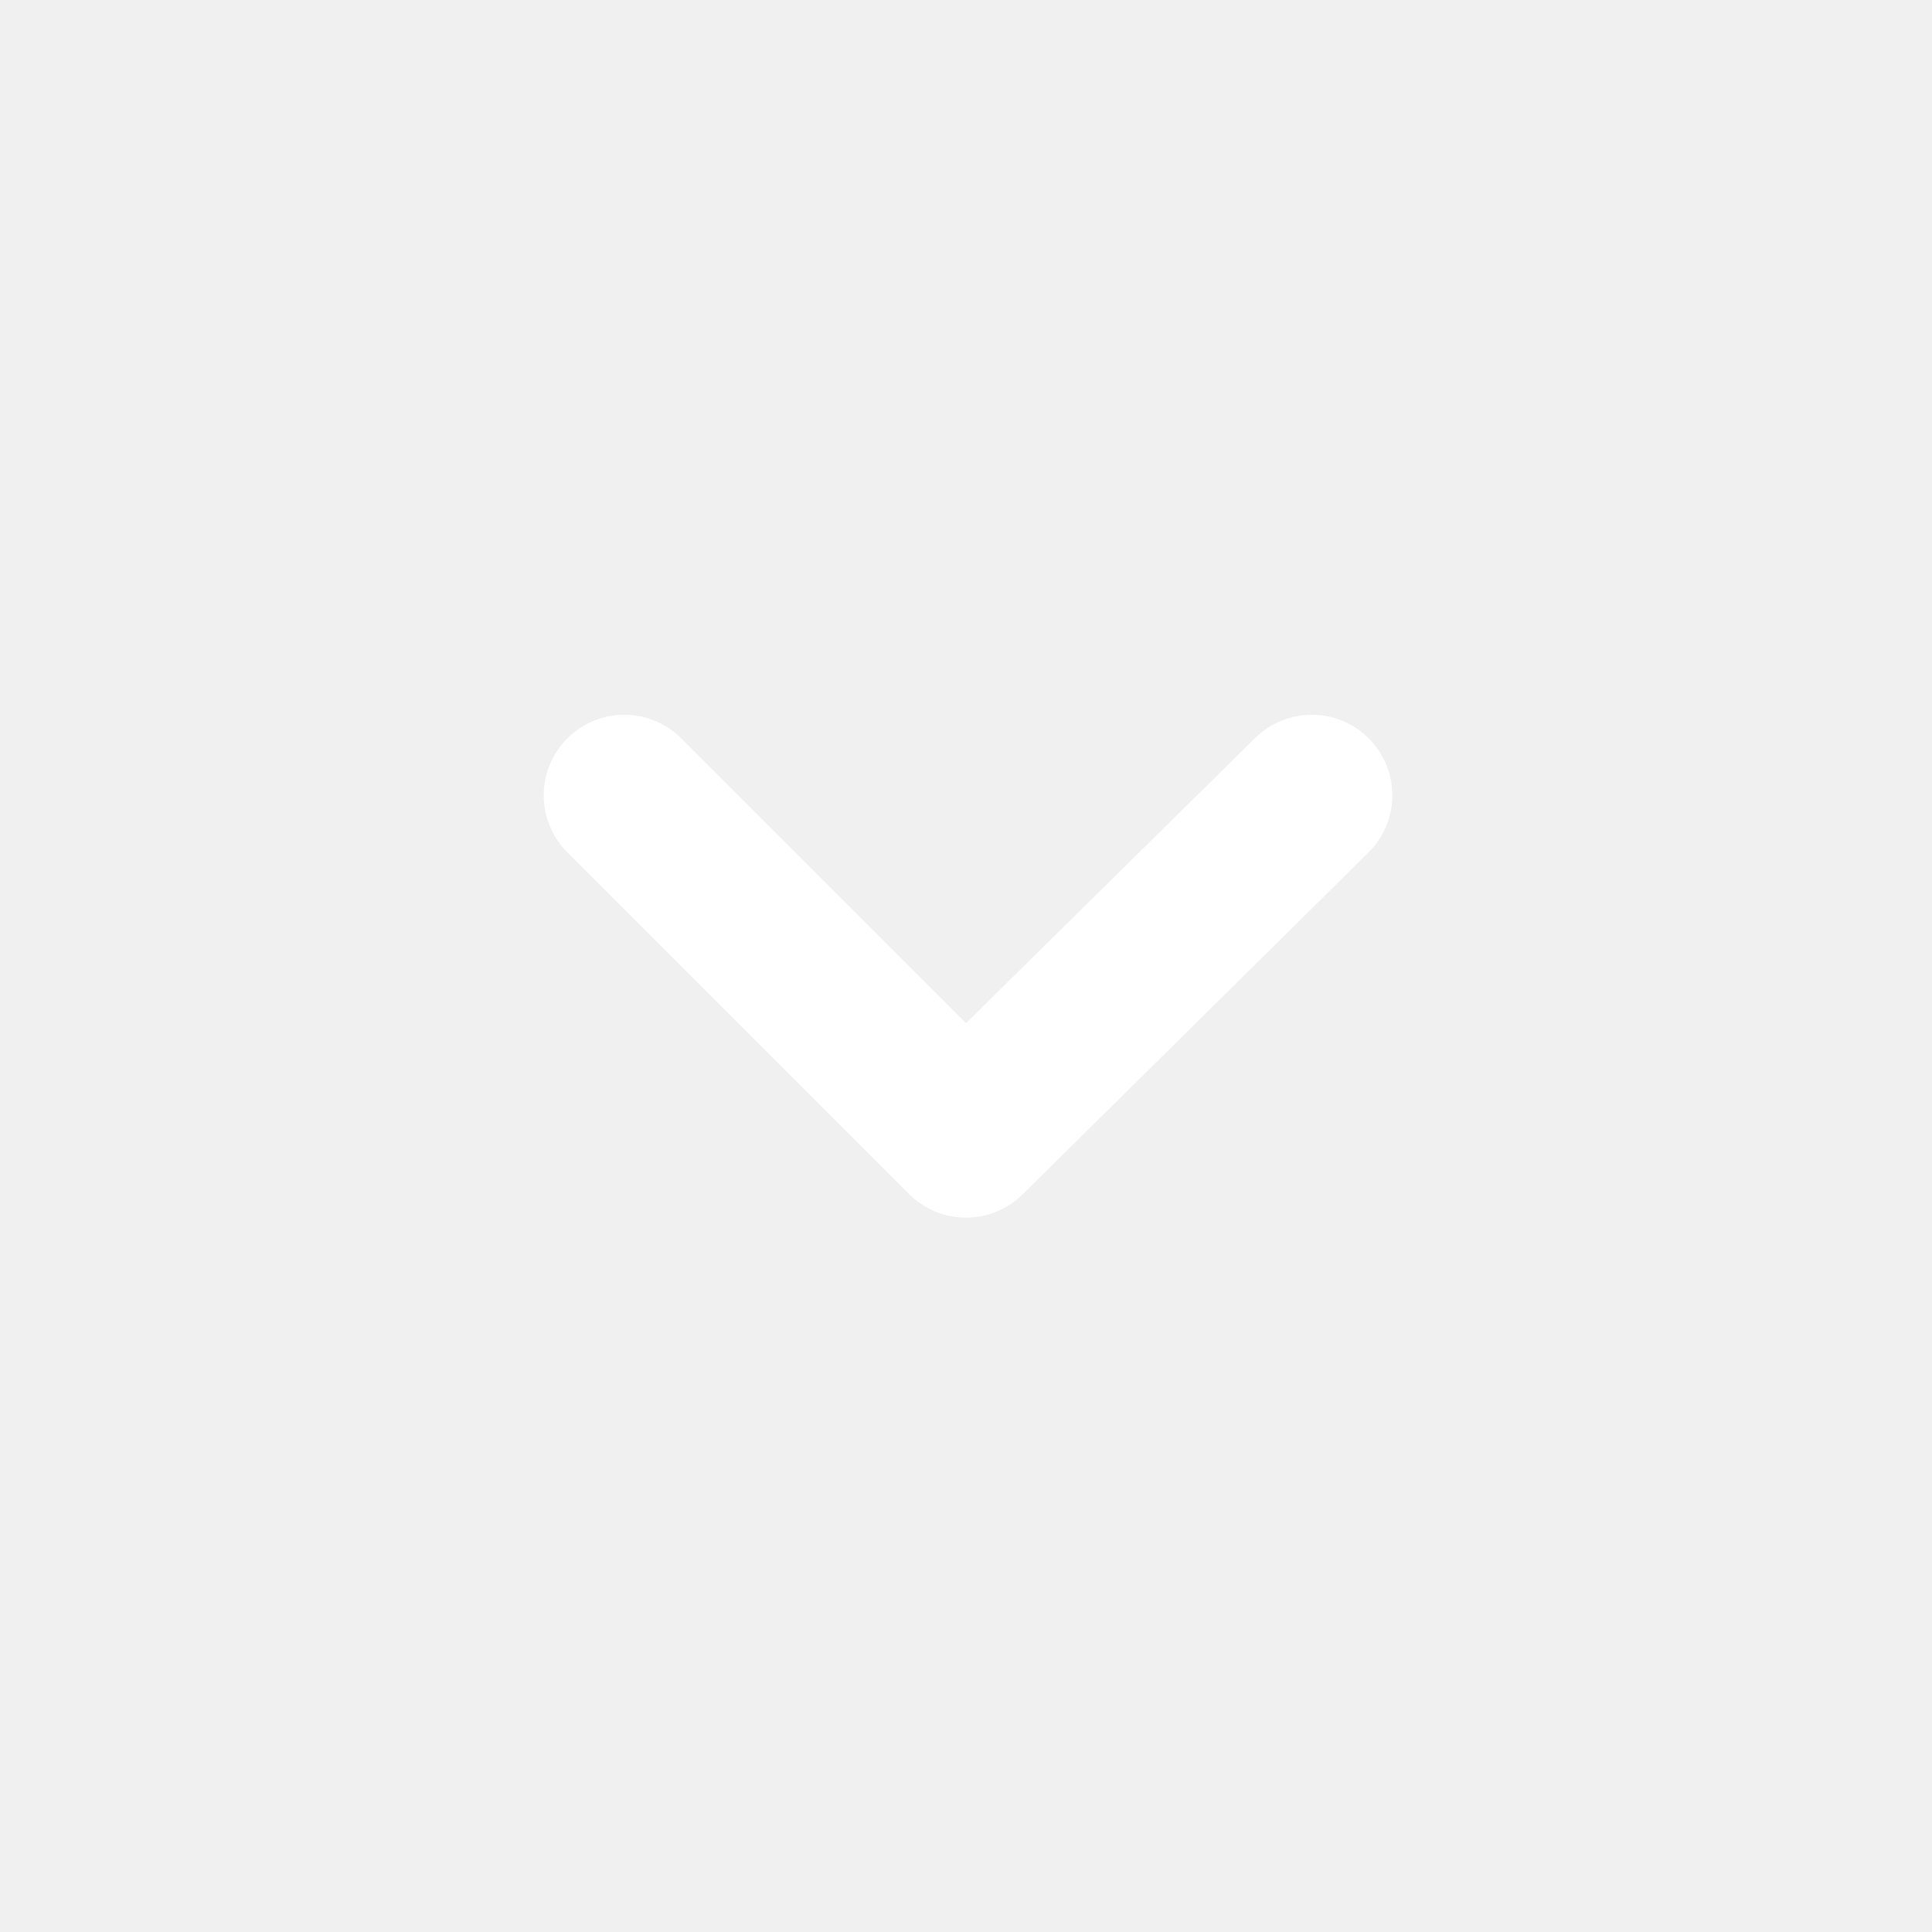
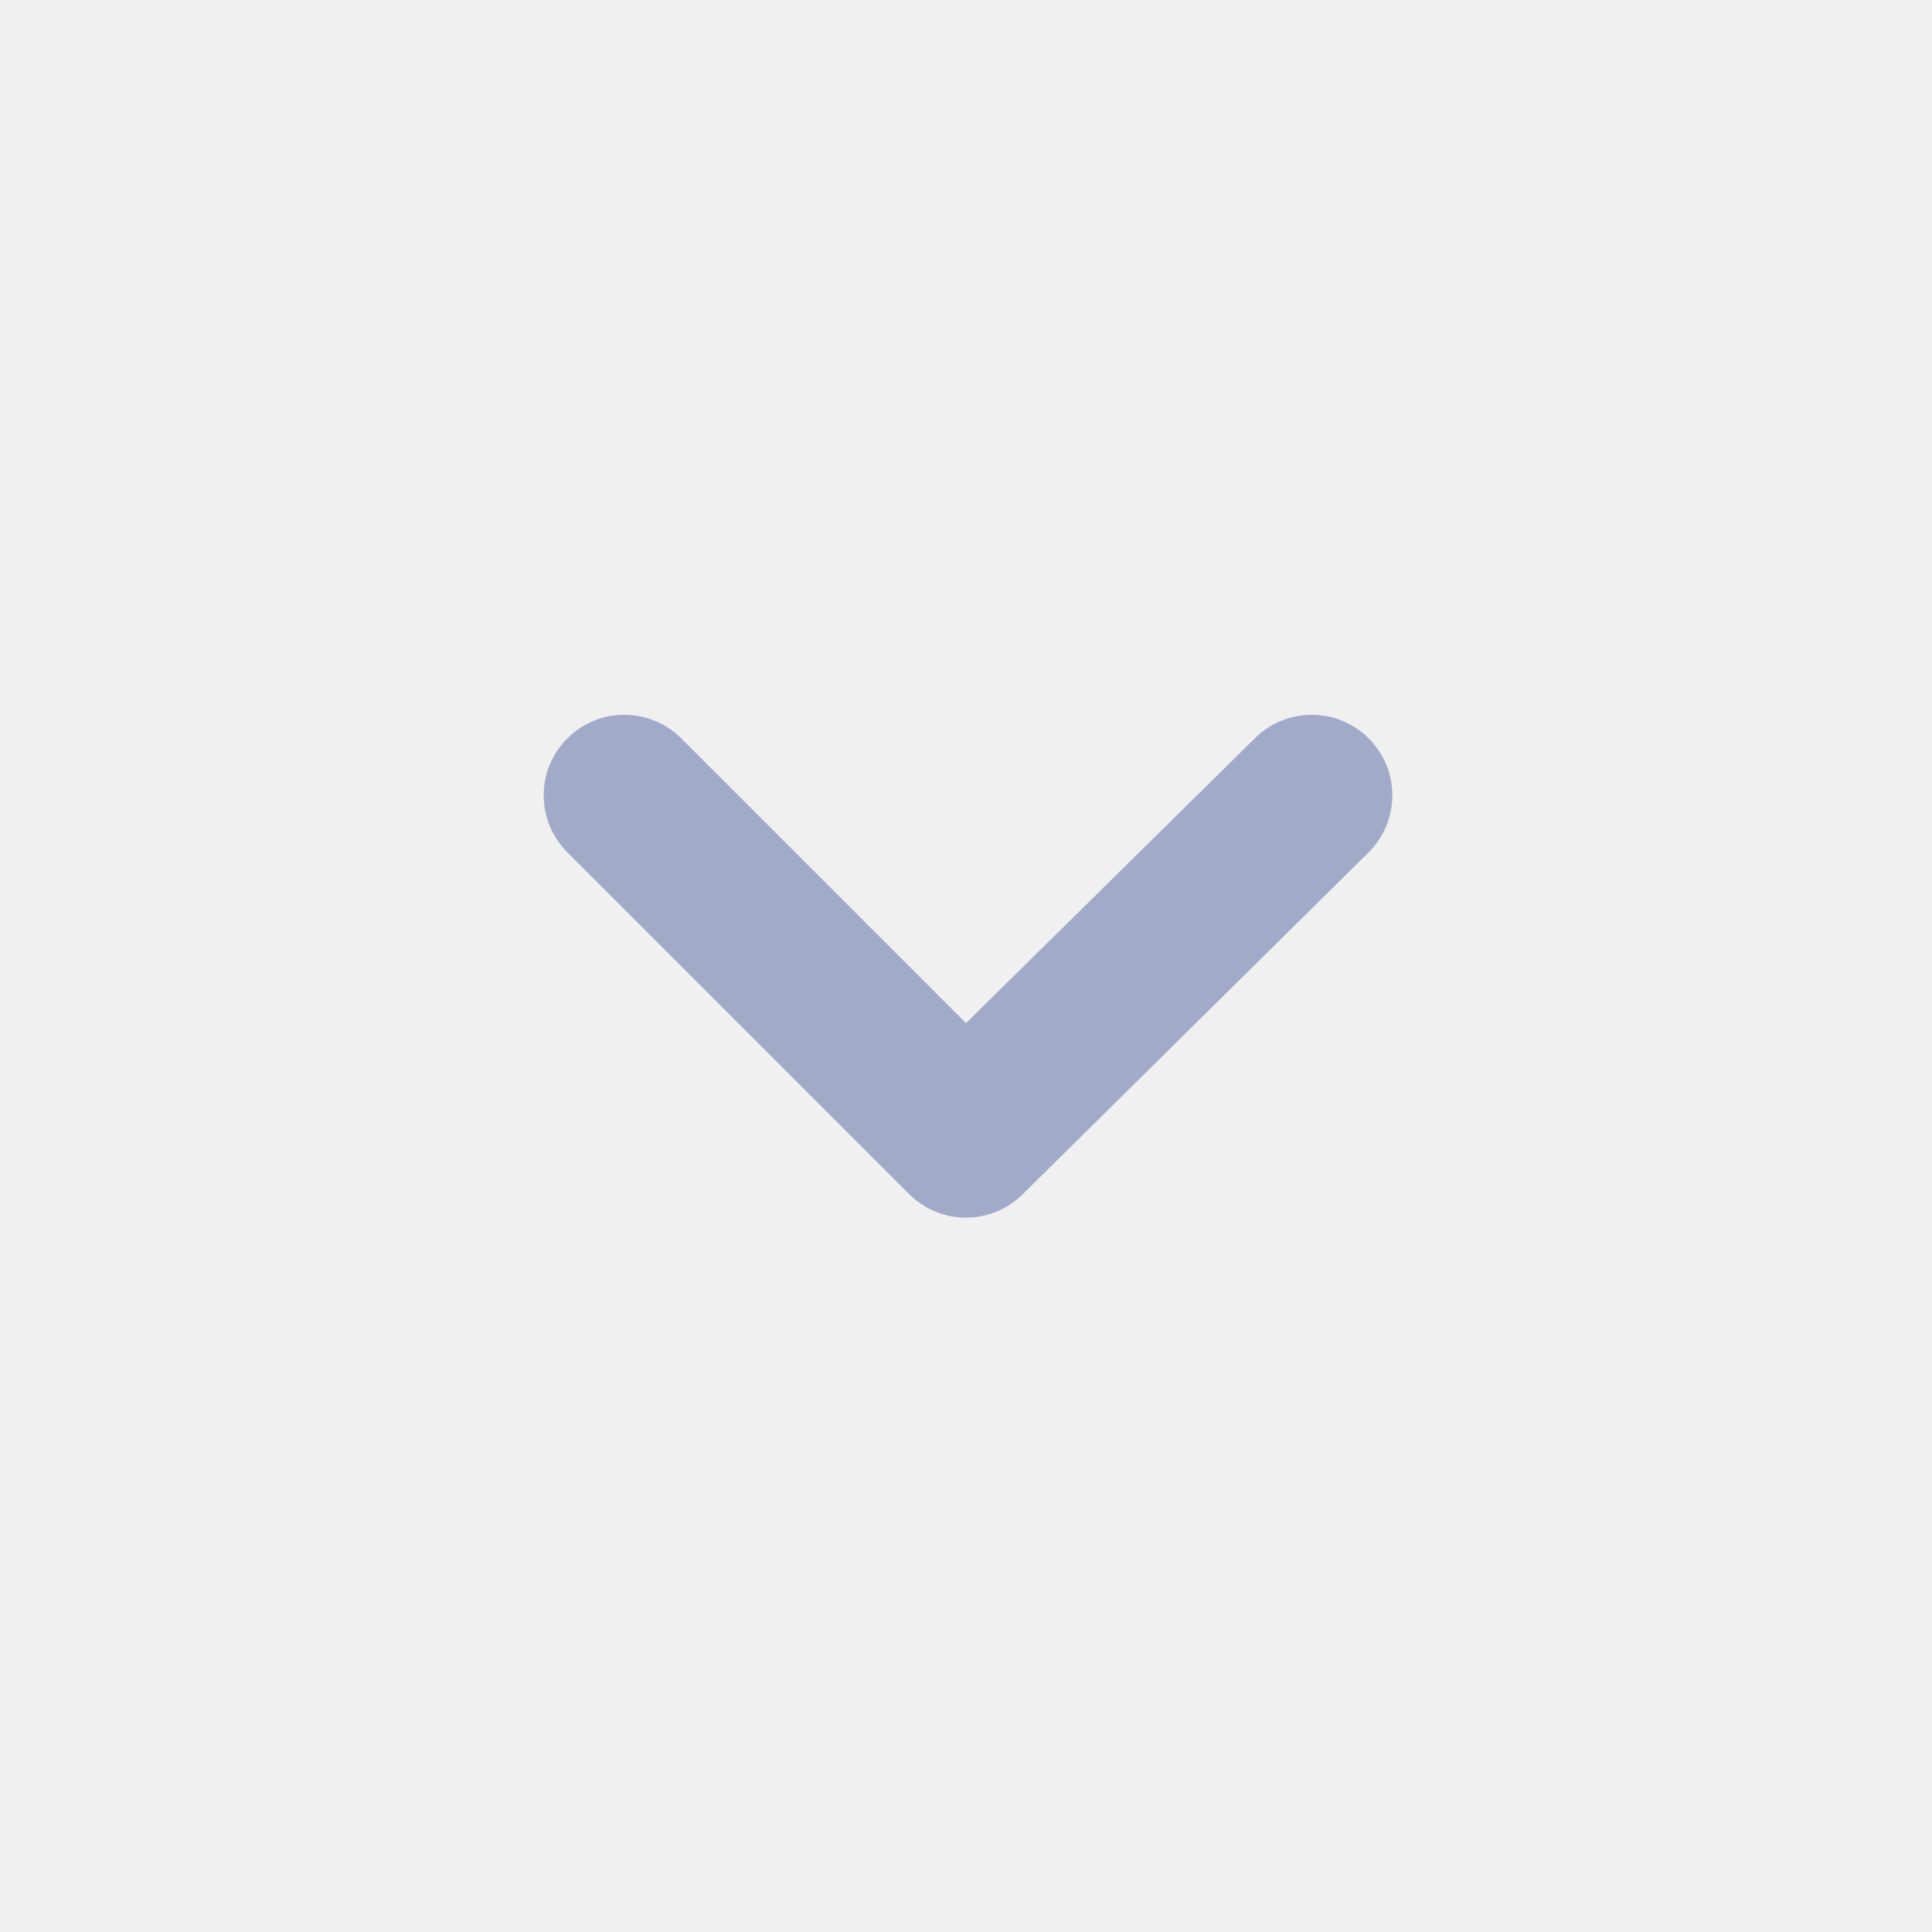
<svg xmlns="http://www.w3.org/2000/svg" width="24" height="24" viewBox="0 0 24 24" fill="none">
-   <path d="M17 9.17C16.813 8.984 16.559 8.879 16.295 8.879C16.031 8.879 15.777 8.984 15.59 9.17L12 12.71L8.46 9.17C8.273 8.984 8.019 8.879 7.755 8.879C7.491 8.879 7.237 8.984 7.05 9.17C6.956 9.263 6.882 9.374 6.831 9.495C6.78 9.617 6.754 9.748 6.754 9.88C6.754 10.012 6.78 10.143 6.831 10.265C6.882 10.386 6.956 10.497 7.05 10.59L11.29 14.83C11.383 14.924 11.494 14.998 11.615 15.049C11.737 15.1 11.868 15.126 12 15.126C12.132 15.126 12.263 15.1 12.385 15.049C12.506 14.998 12.617 14.924 12.71 14.83L17 10.59C17.094 10.497 17.168 10.386 17.219 10.265C17.27 10.143 17.296 10.012 17.296 9.88C17.296 9.748 17.27 9.617 17.219 9.495C17.168 9.374 17.094 9.263 17 9.17Z" fill="white" />
+   <path d="M17 9.17C16.813 8.984 16.559 8.879 16.295 8.879C16.031 8.879 15.777 8.984 15.59 9.17L12 12.71L8.46 9.17C8.273 8.984 8.019 8.879 7.755 8.879C7.491 8.879 7.237 8.984 7.05 9.17C6.956 9.263 6.882 9.374 6.831 9.495C6.78 9.617 6.754 9.748 6.754 9.88C6.754 10.012 6.78 10.143 6.831 10.265C6.882 10.386 6.956 10.497 7.05 10.59L11.29 14.83C11.383 14.924 11.494 14.998 11.615 15.049C11.737 15.1 11.868 15.126 12 15.126C12.132 15.126 12.263 15.1 12.385 15.049C12.506 14.998 12.617 14.924 12.71 14.83L17 10.59C17.094 10.497 17.168 10.386 17.219 10.265C17.27 10.143 17.296 10.012 17.296 9.88C17.296 9.748 17.27 9.617 17.219 9.495C17.168 9.374 17.094 9.263 17 9.17Z" fill="#A1ABC9" />
</svg>
